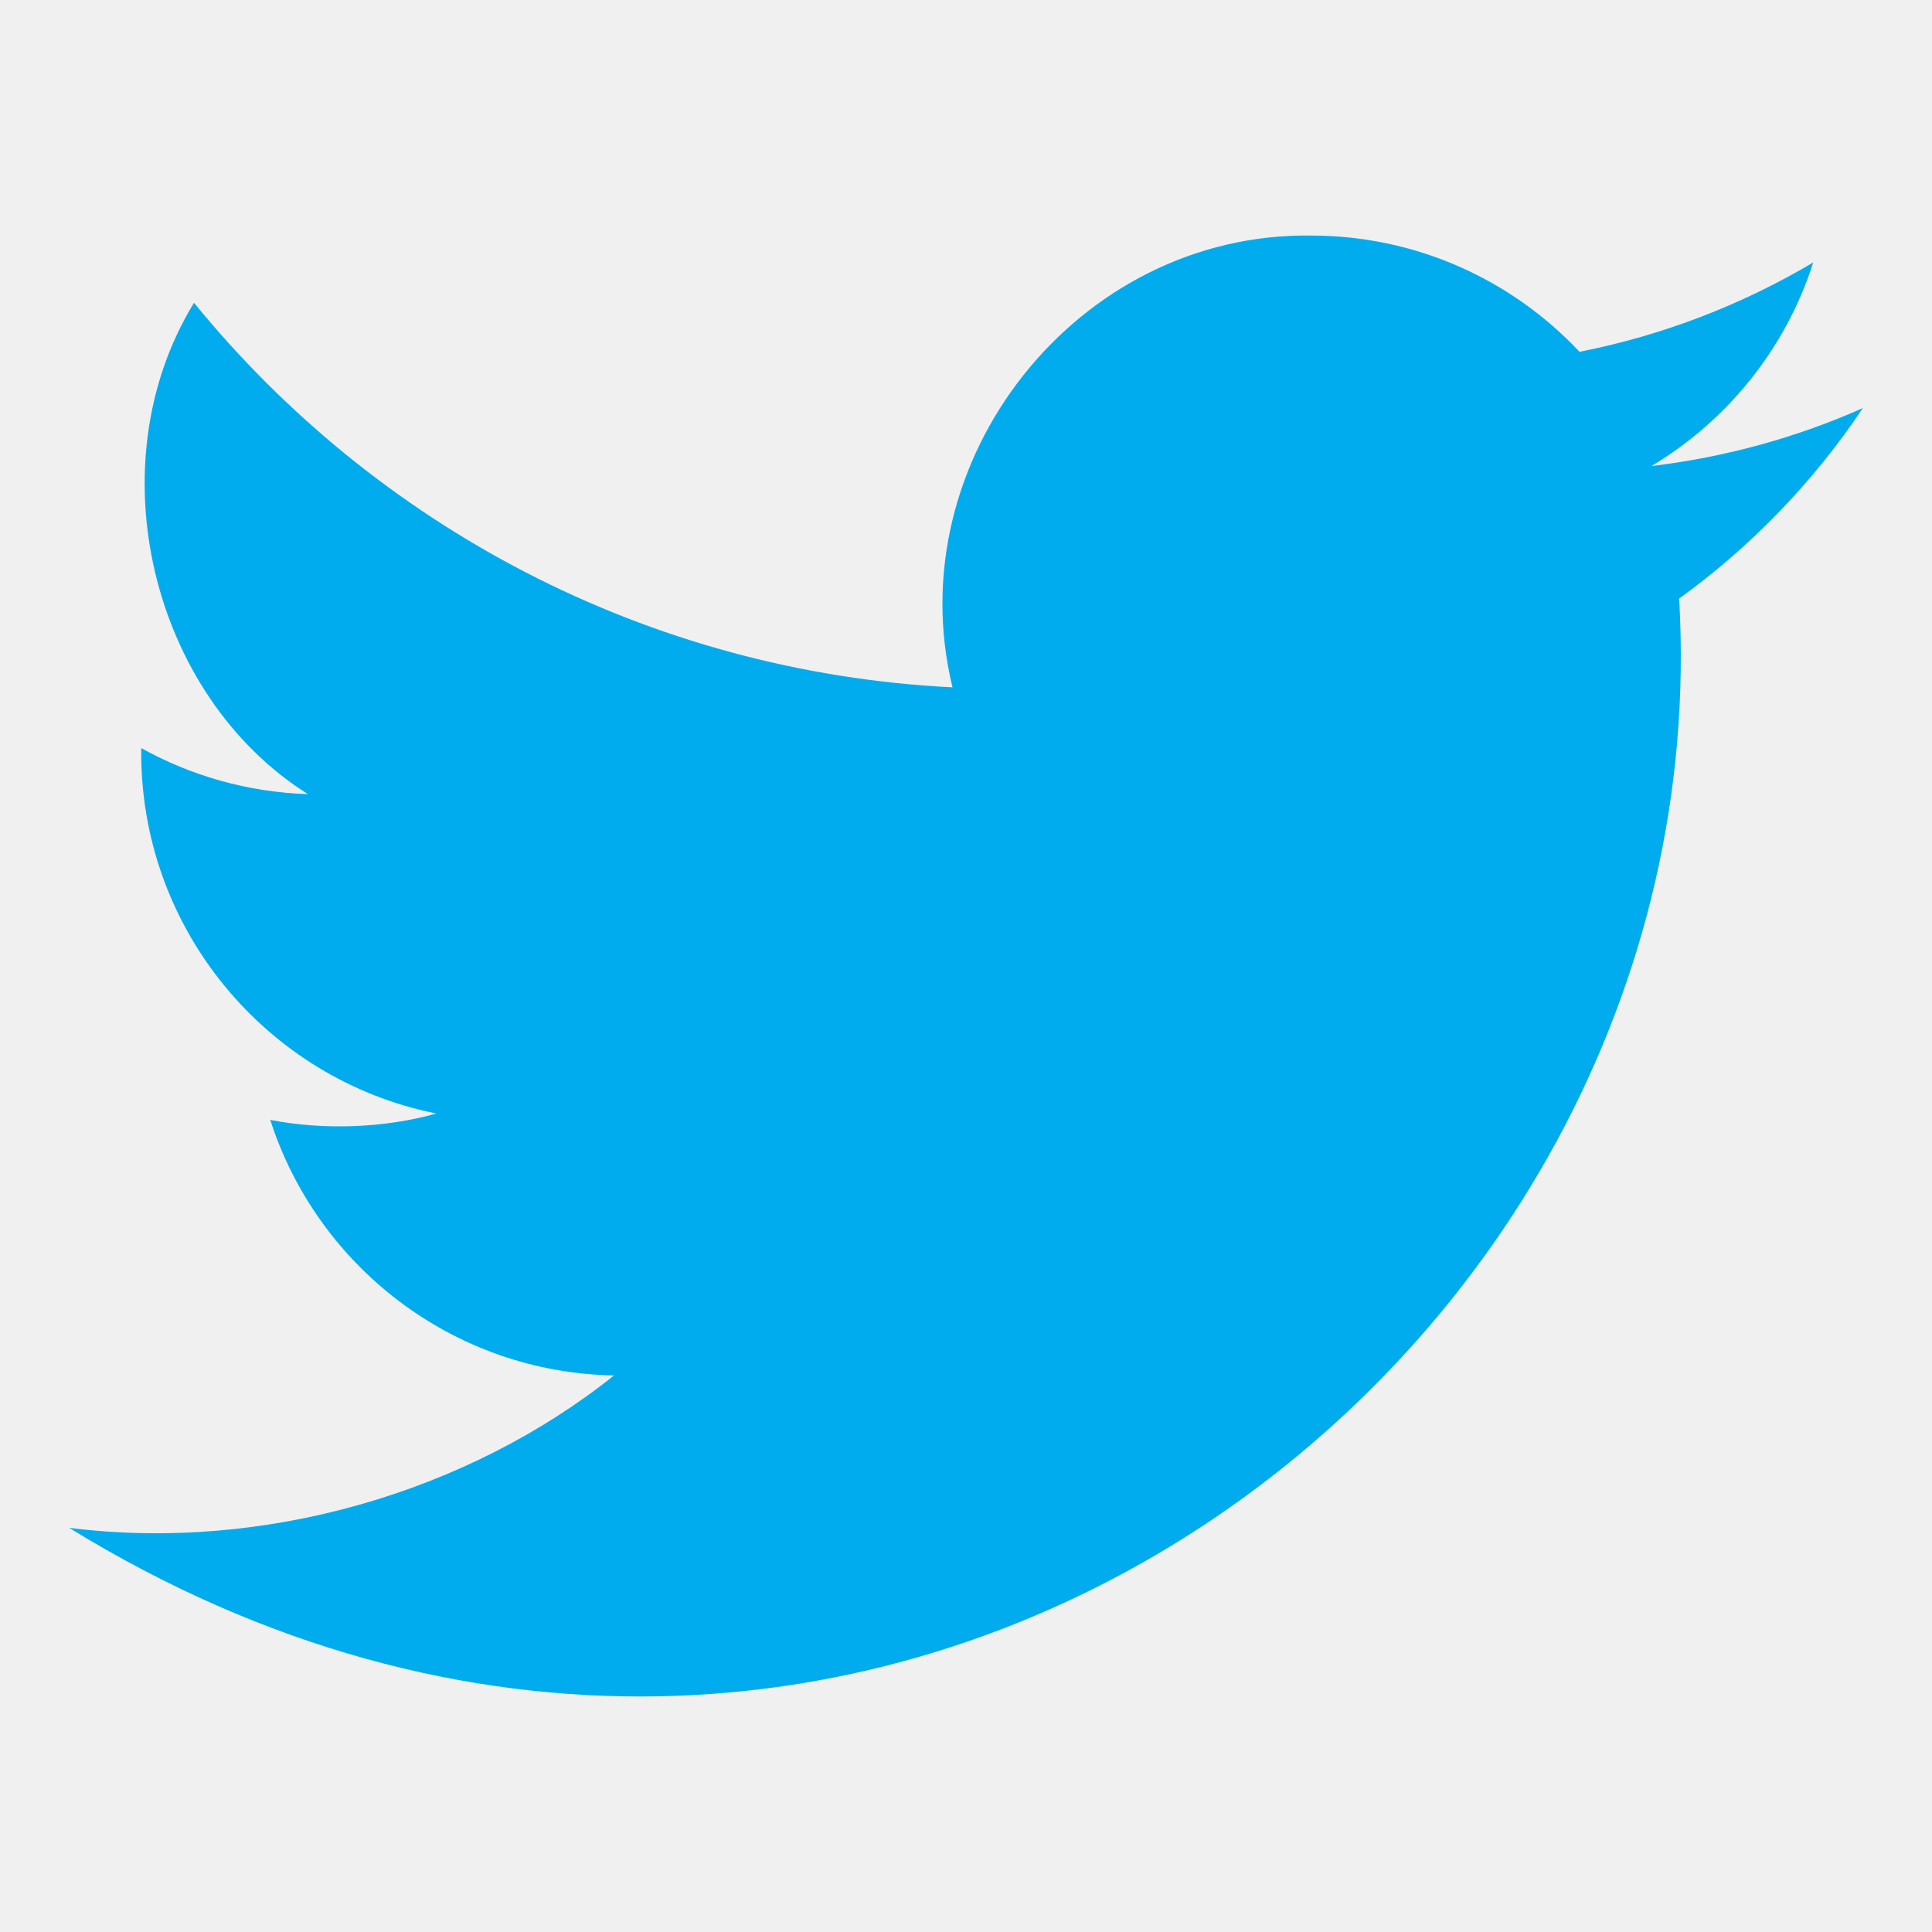
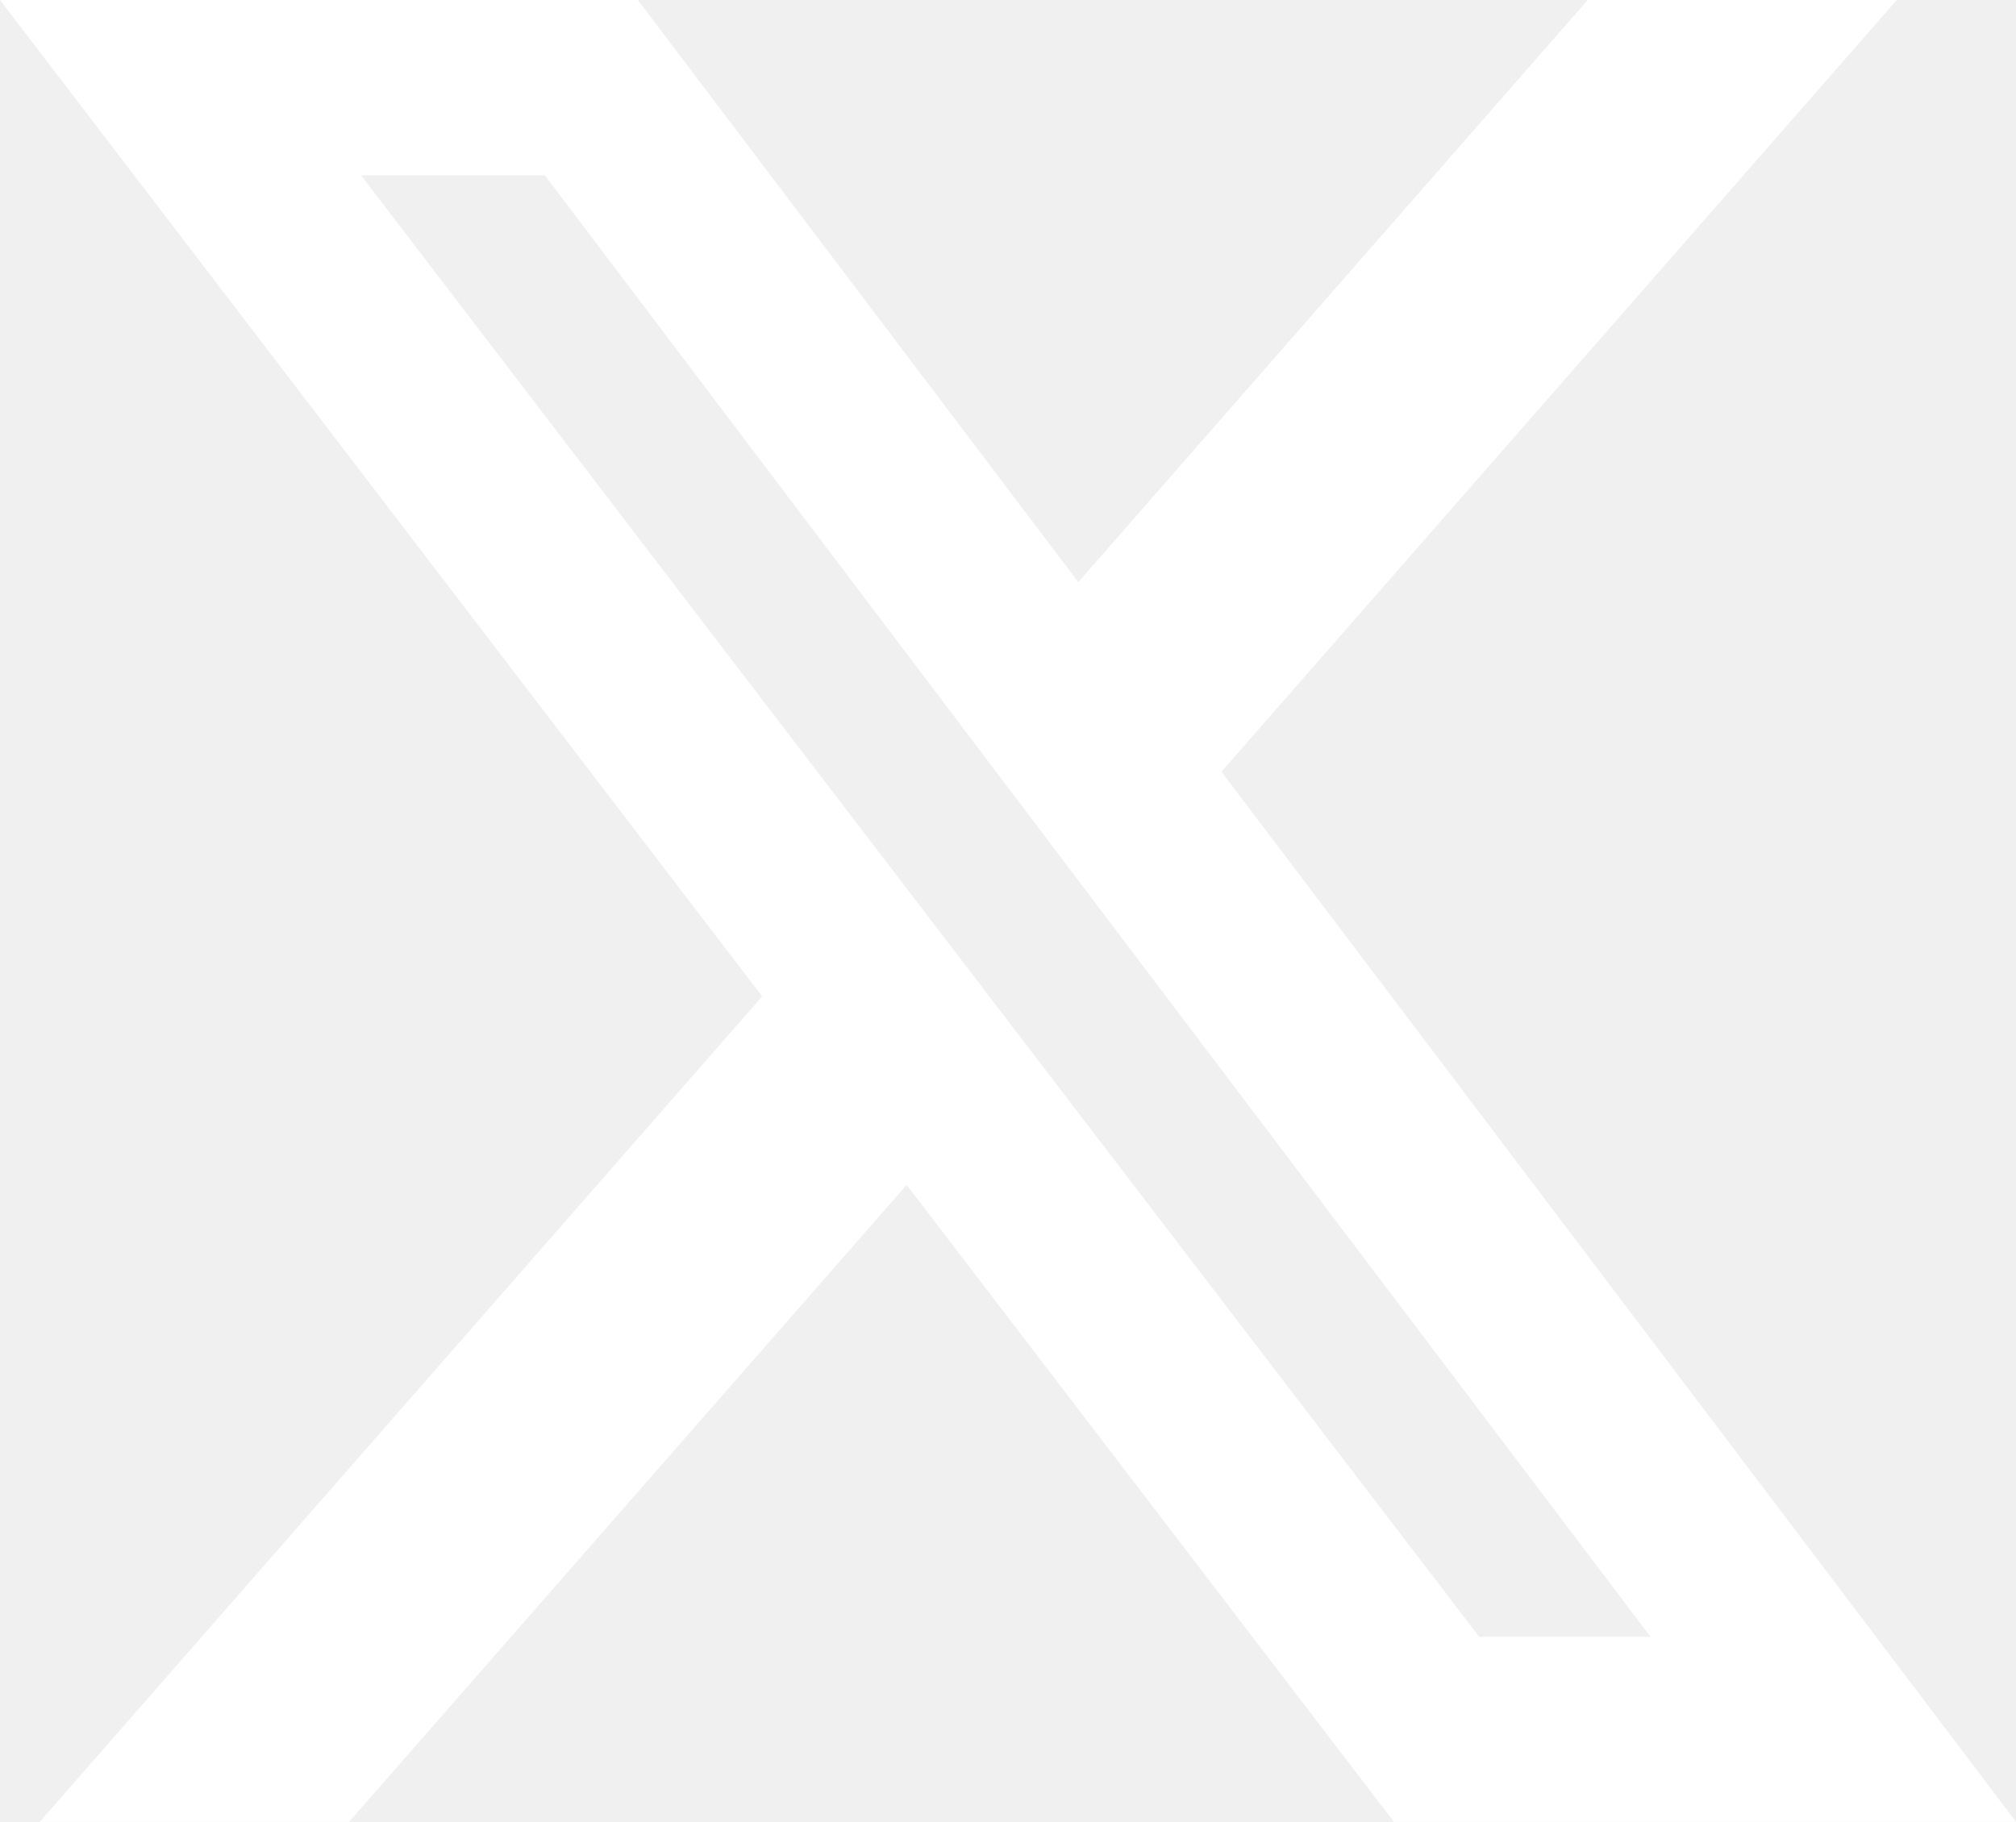
- <svg xmlns="http://www.w3.org/2000/svg" width="800px" height="800px" viewBox="0 0 100 100" version="1.1" xml:space="preserve">
-   <style type="text/css">
- 	.st0{fill:#FFFFFF;}
- 	.st1{fill:#F5BB41;}
- 	.st2{fill:#2167D1;}
- 	.st3{fill:#3D84F3;}
- 	.st4{fill:#4CA853;}
- 	.st5{fill:#398039;}
- 	.st6{fill:#D74F3F;}
- 	.st7{fill:#D43C89;}
- 	.st8{fill:#B2005F;}
- 	.st9{fill:none;stroke:#000000;stroke-width:3;stroke-linecap:round;stroke-linejoin:round;stroke-miterlimit:10;}
- 
- 		.st10{fill-rule:evenodd;clip-rule:evenodd;fill:none;stroke:#000000;stroke-width:3;stroke-linecap:round;stroke-linejoin:round;stroke-miterlimit:10;}
- 
- 		.st11{fill-rule:evenodd;clip-rule:evenodd;fill:none;stroke:#040404;stroke-width:3;stroke-linecap:round;stroke-linejoin:round;stroke-miterlimit:10;}
- 	.st12{fill-rule:evenodd;clip-rule:evenodd;}
- 	.st13{fill-rule:evenodd;clip-rule:evenodd;fill:#040404;}
- 	.st14{fill:url(#SVGID_1_);}
- 	.st15{fill:url(#SVGID_2_);}
- 	.st16{fill:url(#SVGID_3_);}
- 	.st17{fill:url(#SVGID_4_);}
- 	.st18{fill:url(#SVGID_5_);}
- 	.st19{fill:url(#SVGID_6_);}
- 	.st20{fill:url(#SVGID_7_);}
- 	.st21{fill:url(#SVGID_8_);}
- 	.st22{fill:url(#SVGID_9_);}
- 	.st23{fill:url(#SVGID_10_);}
- 	.st24{fill:url(#SVGID_11_);}
- 	.st25{fill:url(#SVGID_12_);}
- 	.st26{fill:url(#SVGID_13_);}
- 	.st27{fill:url(#SVGID_14_);}
- 	.st28{fill:url(#SVGID_15_);}
- 	.st29{fill:url(#SVGID_16_);}
- 	.st30{fill:url(#SVGID_17_);}
- 	.st31{fill:url(#SVGID_18_);}
- 	.st32{fill:url(#SVGID_19_);}
- 	.st33{fill:url(#SVGID_20_);}
- 	.st34{fill:url(#SVGID_21_);}
- 	.st35{fill:url(#SVGID_22_);}
- 	.st36{fill:url(#SVGID_23_);}
- 	.st37{fill:url(#SVGID_24_);}
- 	.st38{fill:url(#SVGID_25_);}
- 	.st39{fill:url(#SVGID_26_);}
- 	.st40{fill:url(#SVGID_27_);}
- 	.st41{fill:url(#SVGID_28_);}
- 	.st42{fill:url(#SVGID_29_);}
- 	.st43{fill:url(#SVGID_30_);}
- 	.st44{fill:url(#SVGID_31_);}
- 	.st45{fill:url(#SVGID_32_);}
- 	.st46{fill:url(#SVGID_33_);}
- 	.st47{fill:url(#SVGID_34_);}
- 	.st48{fill:url(#SVGID_35_);}
- 	.st49{fill:url(#SVGID_36_);}
- 	.st50{fill:url(#SVGID_37_);}
- 	.st51{fill:url(#SVGID_38_);}
- 	.st52{fill:url(#SVGID_39_);}
- 	.st53{fill:url(#SVGID_40_);}
- 	.st54{fill:url(#SVGID_41_);}
- 	.st55{fill:url(#SVGID_42_);}
- 	.st56{fill:url(#SVGID_43_);}
- 	.st57{fill:url(#SVGID_44_);}
- 	.st58{fill:url(#SVGID_45_);}
- 	.st59{fill:#040404;}
- 	.st60{fill:url(#SVGID_46_);}
- 	.st61{fill:url(#SVGID_47_);}
- 	.st62{fill:url(#SVGID_48_);}
- 	.st63{fill:url(#SVGID_49_);}
- 	.st64{fill:url(#SVGID_50_);}
- 	.st65{fill:url(#SVGID_51_);}
- 	.st66{fill:url(#SVGID_52_);}
- 	.st67{fill:url(#SVGID_53_);}
- 	.st68{fill:url(#SVGID_54_);}
- 	.st69{fill:url(#SVGID_55_);}
- 	.st70{fill:url(#SVGID_56_);}
- 	.st71{fill:url(#SVGID_57_);}
- 	.st72{fill:url(#SVGID_58_);}
- 	.st73{fill:url(#SVGID_59_);}
- 	.st74{fill:url(#SVGID_60_);}
- 	.st75{fill:url(#SVGID_61_);}
- 	.st76{fill:url(#SVGID_62_);}
- 	.st77{fill:none;stroke:#000000;stroke-width:3;stroke-miterlimit:10;}
- 	.st78{fill:none;stroke:#FFFFFF;stroke-miterlimit:10;}
- 	.st79{fill:#4BC9FF;}
- 	.st80{fill:#5500DD;}
- 	.st81{fill:#FF3A00;}
- 	.st82{fill:#E6162D;}
- 	.st83{fill:#F1F1F1;}
- 	.st84{fill:#FF9933;}
- 	.st85{fill:#B92B27;}
- 	.st86{fill:#00ACED;}
- 	.st87{fill:#BD2125;}
- 	.st88{fill:#1877F2;}
- 	.st89{fill:#6665D2;}
- 	.st90{fill:#CE3056;}
- 	.st91{fill:#5BB381;}
- 	.st92{fill:#61C3EC;}
- 	.st93{fill:#E4B34B;}
- 	.st94{fill:#181EF2;}
- 	.st95{fill:#FF0000;}
- 	.st96{fill:#FE466C;}
- 	.st97{fill:#FA4778;}
- 	.st98{fill:#FF7700;}
- 	.st99{fill-rule:evenodd;clip-rule:evenodd;fill:#1F6BF6;}
- 	.st100{fill:#520094;}
- 	.st101{fill:#4477E8;}
- 	.st102{fill:#3D1D1C;}
- 	.st103{fill:#FFE812;}
- 	.st104{fill:#344356;}
- 	.st105{fill:#00CC76;}
- 	.st106{fill-rule:evenodd;clip-rule:evenodd;fill:#345E90;}
- 	.st107{fill:#1F65D8;}
- 	.st108{fill:#EB3587;}
- 	.st109{fill-rule:evenodd;clip-rule:evenodd;fill:#603A88;}
- 	.st110{fill:#E3CE99;}
- 	.st111{fill:#783AF9;}
- 	.st112{fill:#FF515E;}
- 	.st113{fill:#FF4906;}
- 	.st114{fill:#503227;}
- 	.st115{fill:#4C7BD9;}
- 	.st116{fill:#69C9D0;}
- 	.st117{fill:#1B92D1;}
- 	.st118{fill:#EB4F4A;}
- 	.st119{fill:#513728;}
- 	.st120{fill:#FF6600;}
- 	.st121{fill-rule:evenodd;clip-rule:evenodd;fill:#B61438;}
- 	.st122{fill:#FFFC00;}
- 	.st123{fill:#141414;}
- 	.st124{fill:#94D137;}
- 	.st125{fill-rule:evenodd;clip-rule:evenodd;fill:#F1F1F1;}
- 	.st126{fill-rule:evenodd;clip-rule:evenodd;fill:#66E066;}
- 	.st127{fill:#2D8CFF;}
- 	.st128{fill:#F1A300;}
- 	.st129{fill:#4BA2F2;}
- 	.st130{fill:#1A5099;}
- 	.st131{fill:#EE6060;}
- 	.st132{fill-rule:evenodd;clip-rule:evenodd;fill:#F48120;}
- 	.st133{fill:#222222;}
- 	.st134{fill:url(#SVGID_63_);}
- 	.st135{fill:#0077B5;}
- 	.st136{fill:#FFCC00;}
- 	.st137{fill:#EB3352;}
- 	.st138{fill:#F9D265;}
- 	.st139{fill:#F5B955;}
- 	.st140{fill:#DD2A7B;}
- 	.st141{fill:#66E066;}
- 	.st142{fill:#EB4E00;}
- 	.st143{fill:#FFC794;}
- 	.st144{fill:#B5332A;}
- 	.st145{fill:#4E85EB;}
- 	.st146{fill:#58A45C;}
- 	.st147{fill:#F2BC42;}
- 	.st148{fill:#D85040;}
- 	.st149{fill:#464EB8;}
- 	.st150{fill:#7B83EB;}
- </style>
-   <g id="Layer_1" />
-   <g id="Layer_2">
-     <g>
-       <path class="st86" d="M96.421,21.122c-3.417,1.518-7.088,2.539-10.941,3c3.935-2.357,6.952-6.088,8.373-10.537    c-3.678,2.182-7.755,3.767-12.098,4.624c-3.474-3.703-8.423-6.017-13.901-6.017C55.746,12.03,46.437,23.859,49.302,35.577    C33.473,34.784,19.44,27.2,10.042,15.673c-5.129,8.364-2.217,20.325,5.896,25.431c-3.121-0.1-6.06-0.957-8.627-2.382    c-0.119,9.305,6.482,17.161,15.279,18.914c-2.703,0.754-5.817,0.872-8.602,0.328c2.425,7.566,9.459,13.076,17.793,13.229    c-7.535,6.021-18.084,9.16-28.201,7.888c40.682,25.037,85.655-7.765,83.333-48.101C90.636,28.292,93.868,24.939,96.421,21.122z" />
-     </g>
-   </g>
+ <svg xmlns="http://www.w3.org/2000/svg" shape-rendering="geometricPrecision" text-rendering="geometricPrecision" image-rendering="optimizeQuality" fill-rule="evenodd" clip-rule="evenodd" viewBox="0 0 512 462.799">
+   <path fill="#fff" fill-rule="nonzero" d="M403.229 0h78.506L310.219 196.04 512 462.799H354.002L230.261 301.007 88.669 462.799h-78.56l183.455-209.683L0 0h161.999l111.856 147.88L403.229 0zm-27.556 415.805h43.505L138.363 44.527h-46.68l283.99 371.278z" />
</svg>
